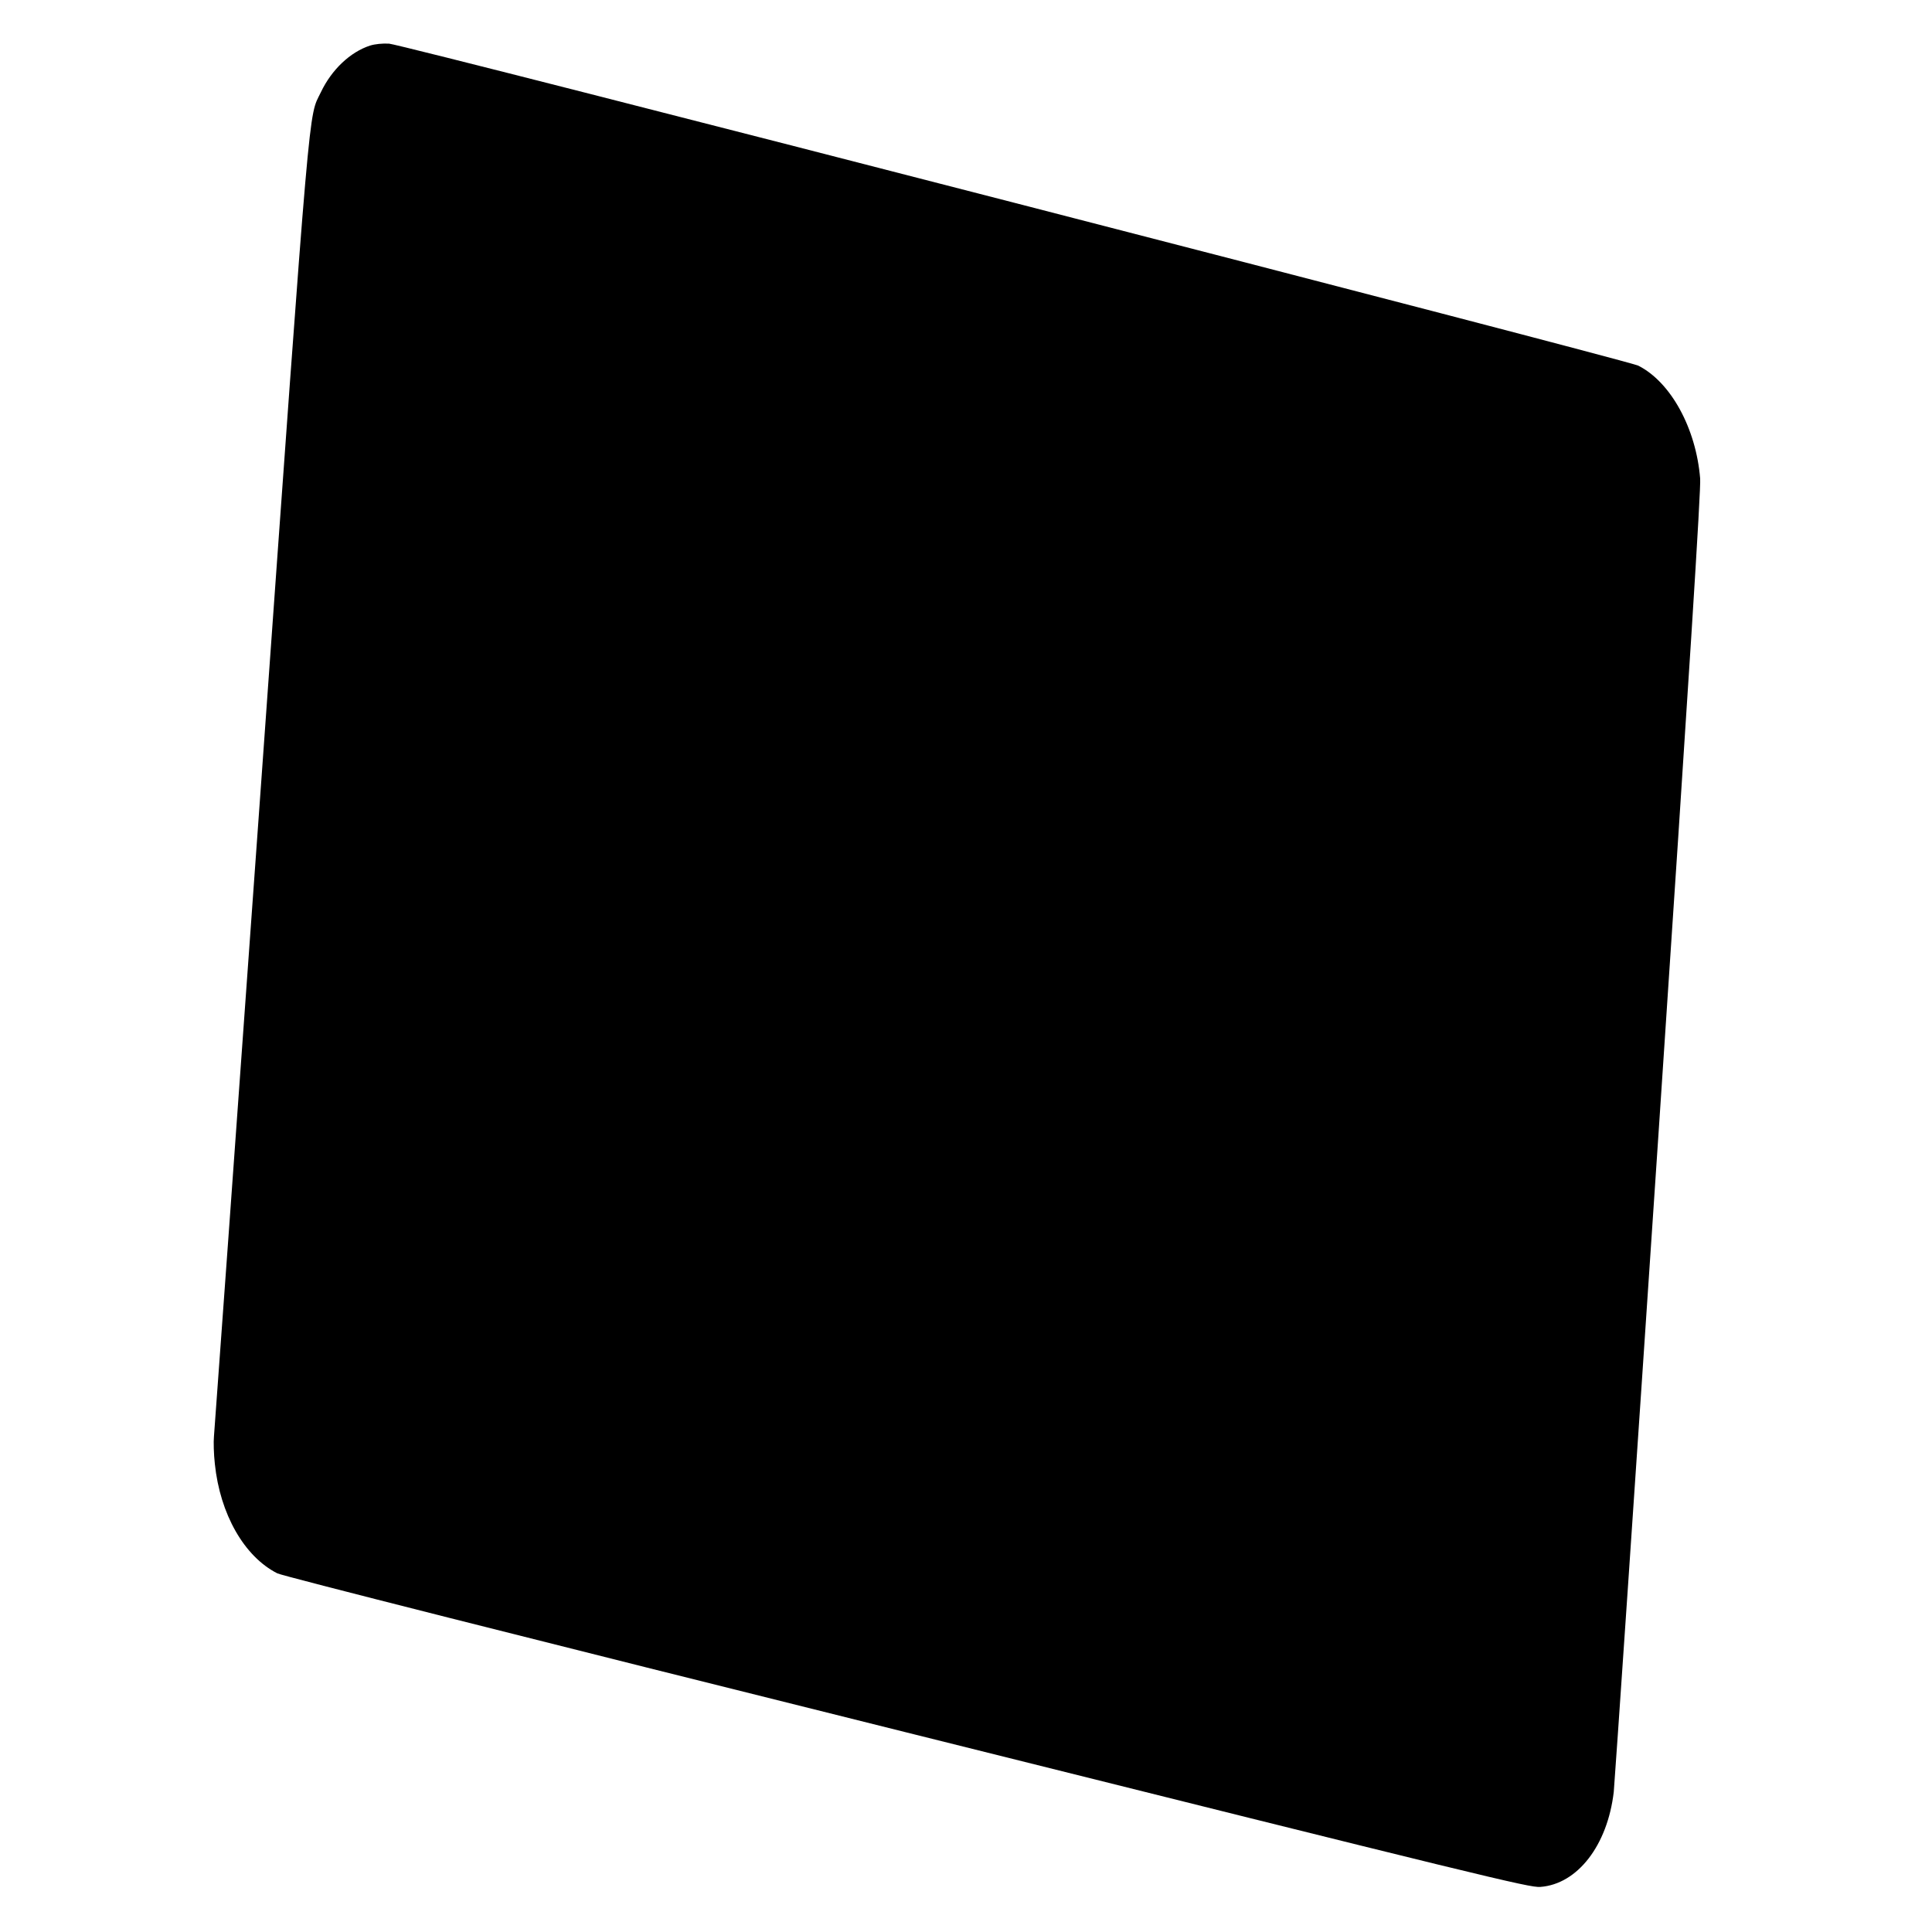
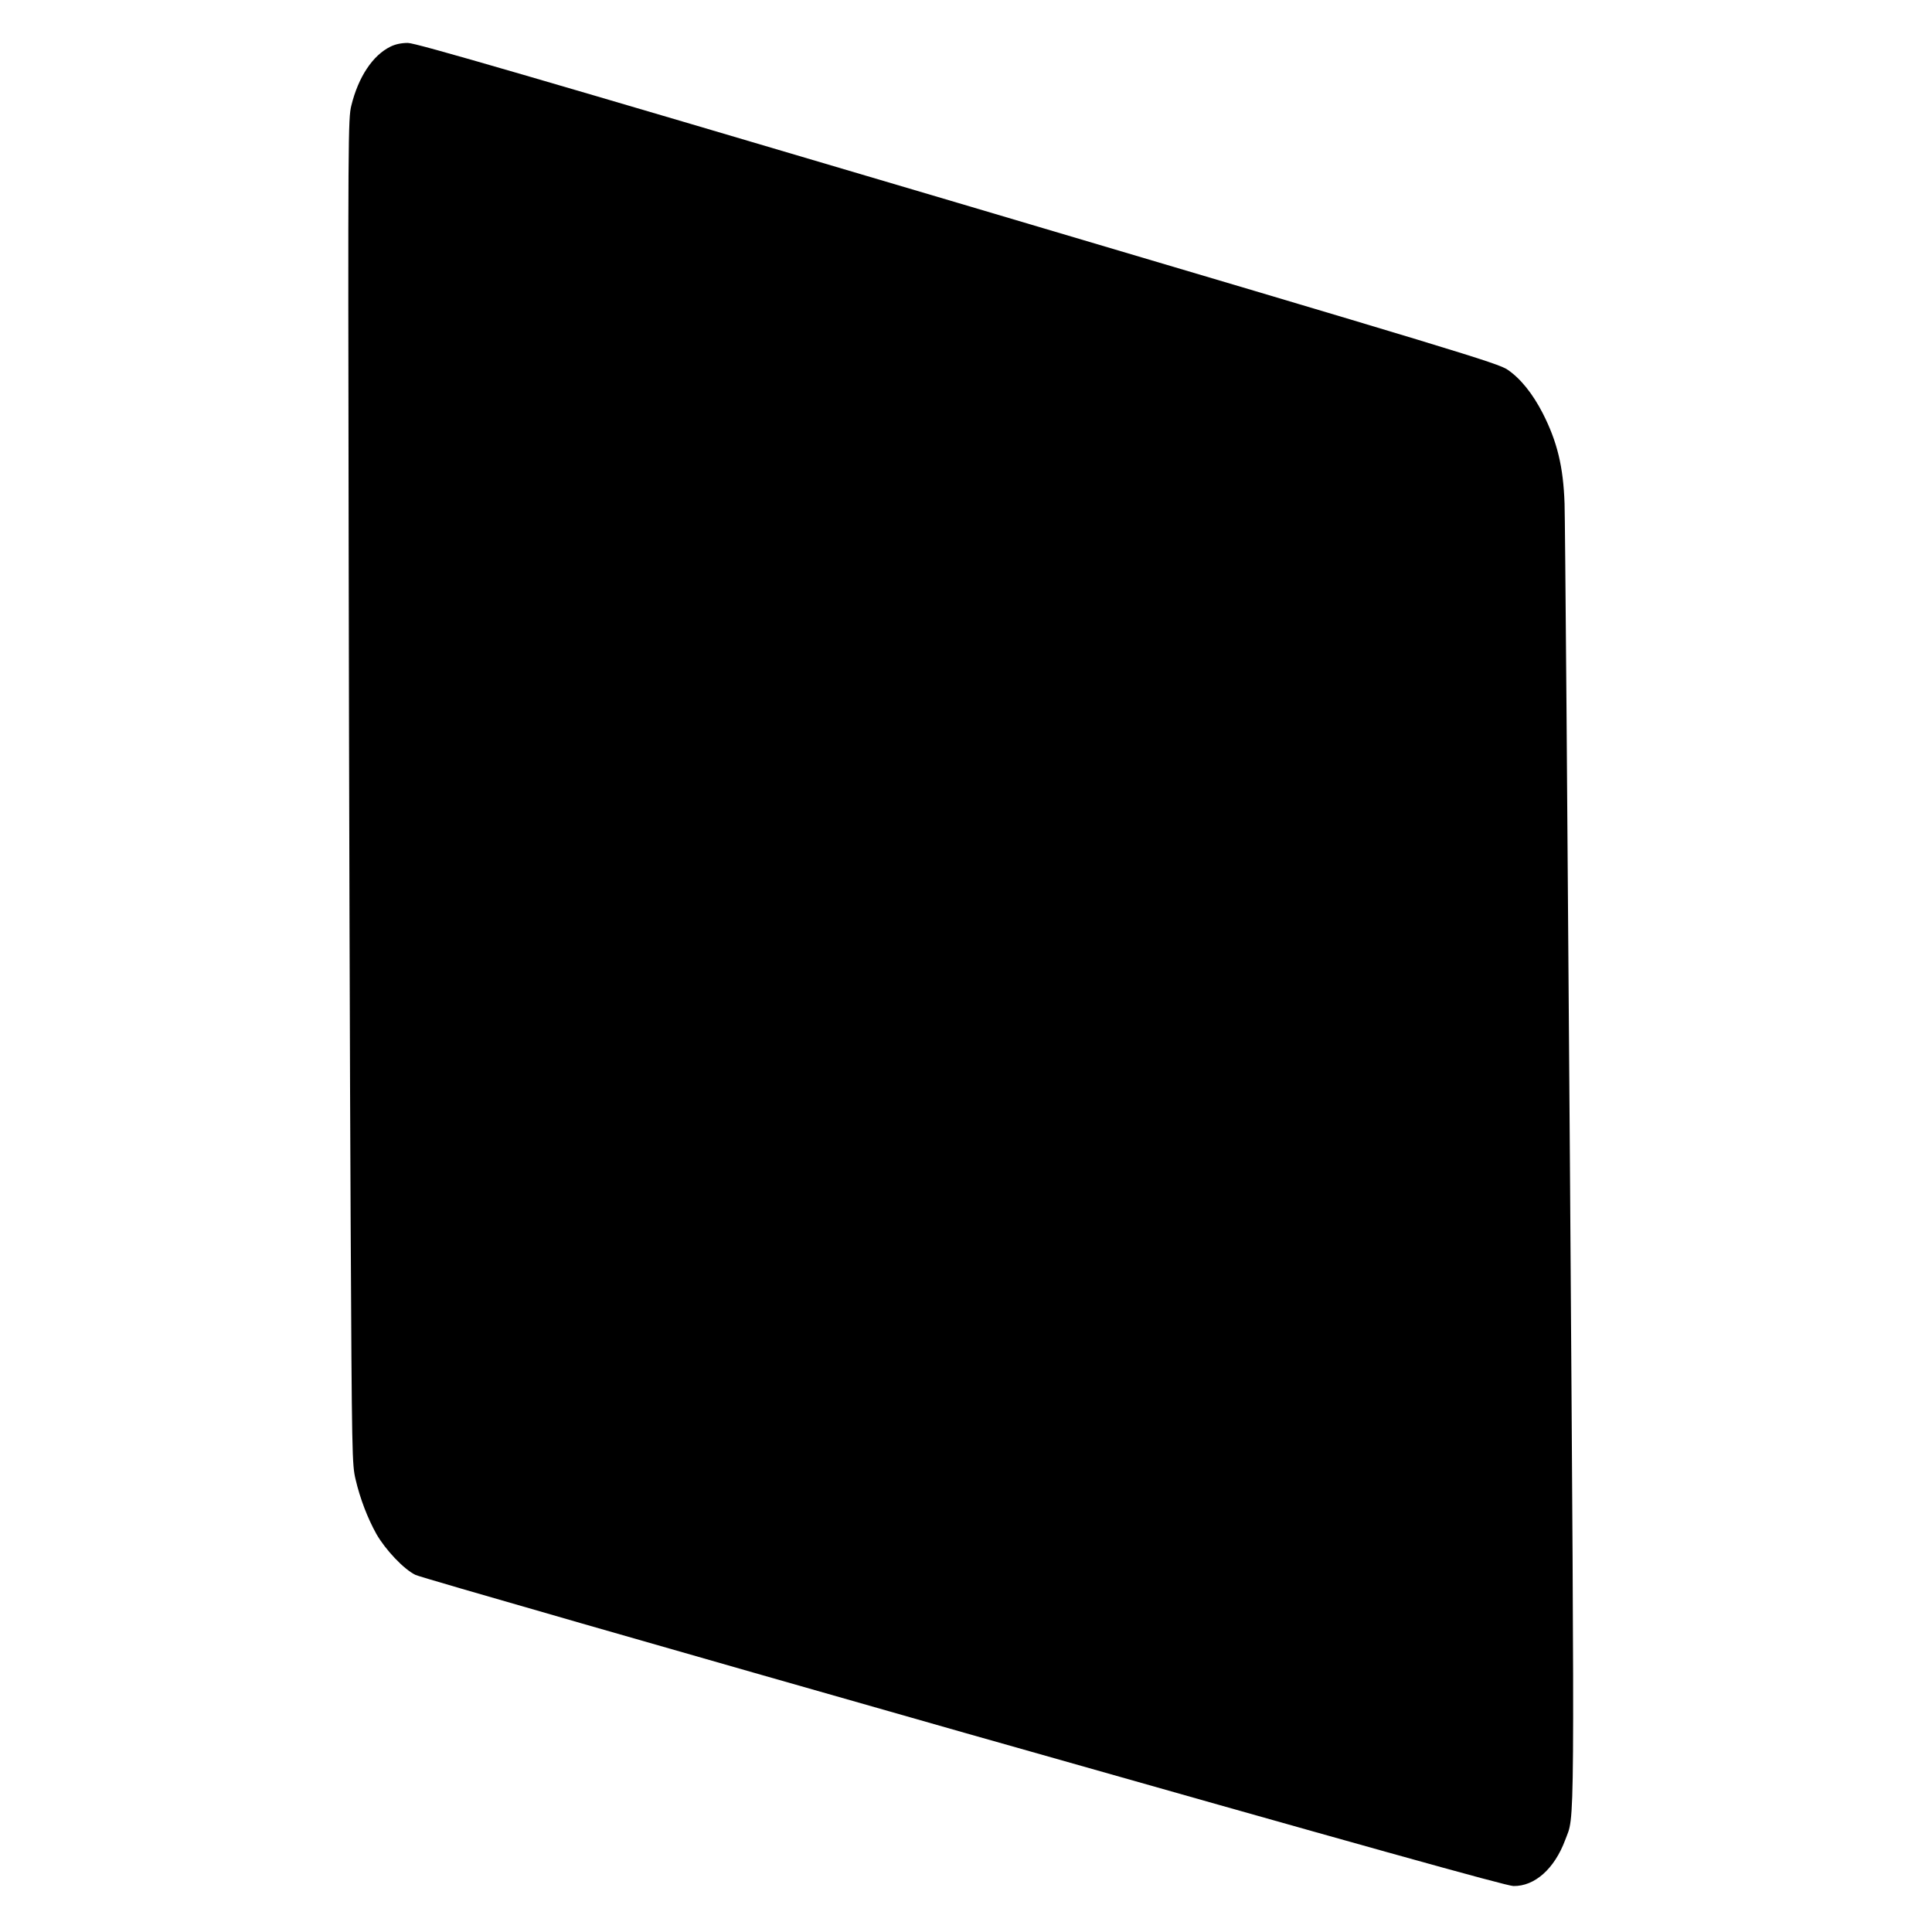
- <svg xmlns="http://www.w3.org/2000/svg" version="1.0" width="1080pt" height="1080pt" viewBox="0 0 1080 1080" preserveAspectRatio="xMidYMid meet">
-   <g transform="translate(0,1080) scale(0.1,-0.1)" fill="#000000" stroke="none">
-     <path d="M2068 10545 c-110 -36 -214 -134 -274 -260 -71 -148 -53 63 -333 -3845 -143 -1988 -262 -3640 -265 -3670 -3 -30 -1 -99 5 -153 29 -281 164 -518 349 -612 29 -15 1357 -351 3520 -890 3256 -813 3478 -867 3540 -863 208 15 376 232 411 531 5 51 118 1705 250 3677 174 2599 238 3607 233 3665 -23 281 -164 539 -346 631 -62 31 -6900 1794 -6983 1800 -37 2 -78 -2 -107 -11z" />
-   </g>
+ <svg xmlns="http://www.w3.org/2000/svg" width="1080" height="1080" viewBox="0 0 1080 1080" fill="none">
+   <path d="M218.2 26.1C208.3 31 200.3 43.1 196.4 59C194.6 66.2 194.5 74.9 194.9 304C195.1 434.6 195.6 603.8 196 680C196.7 815.1 196.8 818.7 198.8 827.1C201.3 837.8 205.5 848.7 210.4 857.5C215.5 866.4 225.8 877.3 232.3 880.4C235.2 881.8 373.2 921.4 539 968.6C763.1 1032.2 841.9 1054.2 846 1054.3C857.9 1054.5 868.9 1044.7 874.9 1028.7C880.4 1013.6 880.3 1037.3 877.6 650.5C876.2 455.2 874.9 289.2 874.6 281.5C873.9 260.9 870.5 246.9 862.4 231C856.8 220.1 850 211.6 842.8 206.7C837.7 203.1 815.9 196.5 535.4 113.4C293.9 41.9 232.5 24 228 24C224.4 24 221 24.7 218.2 26.1Z" fill="black" />
</svg>
